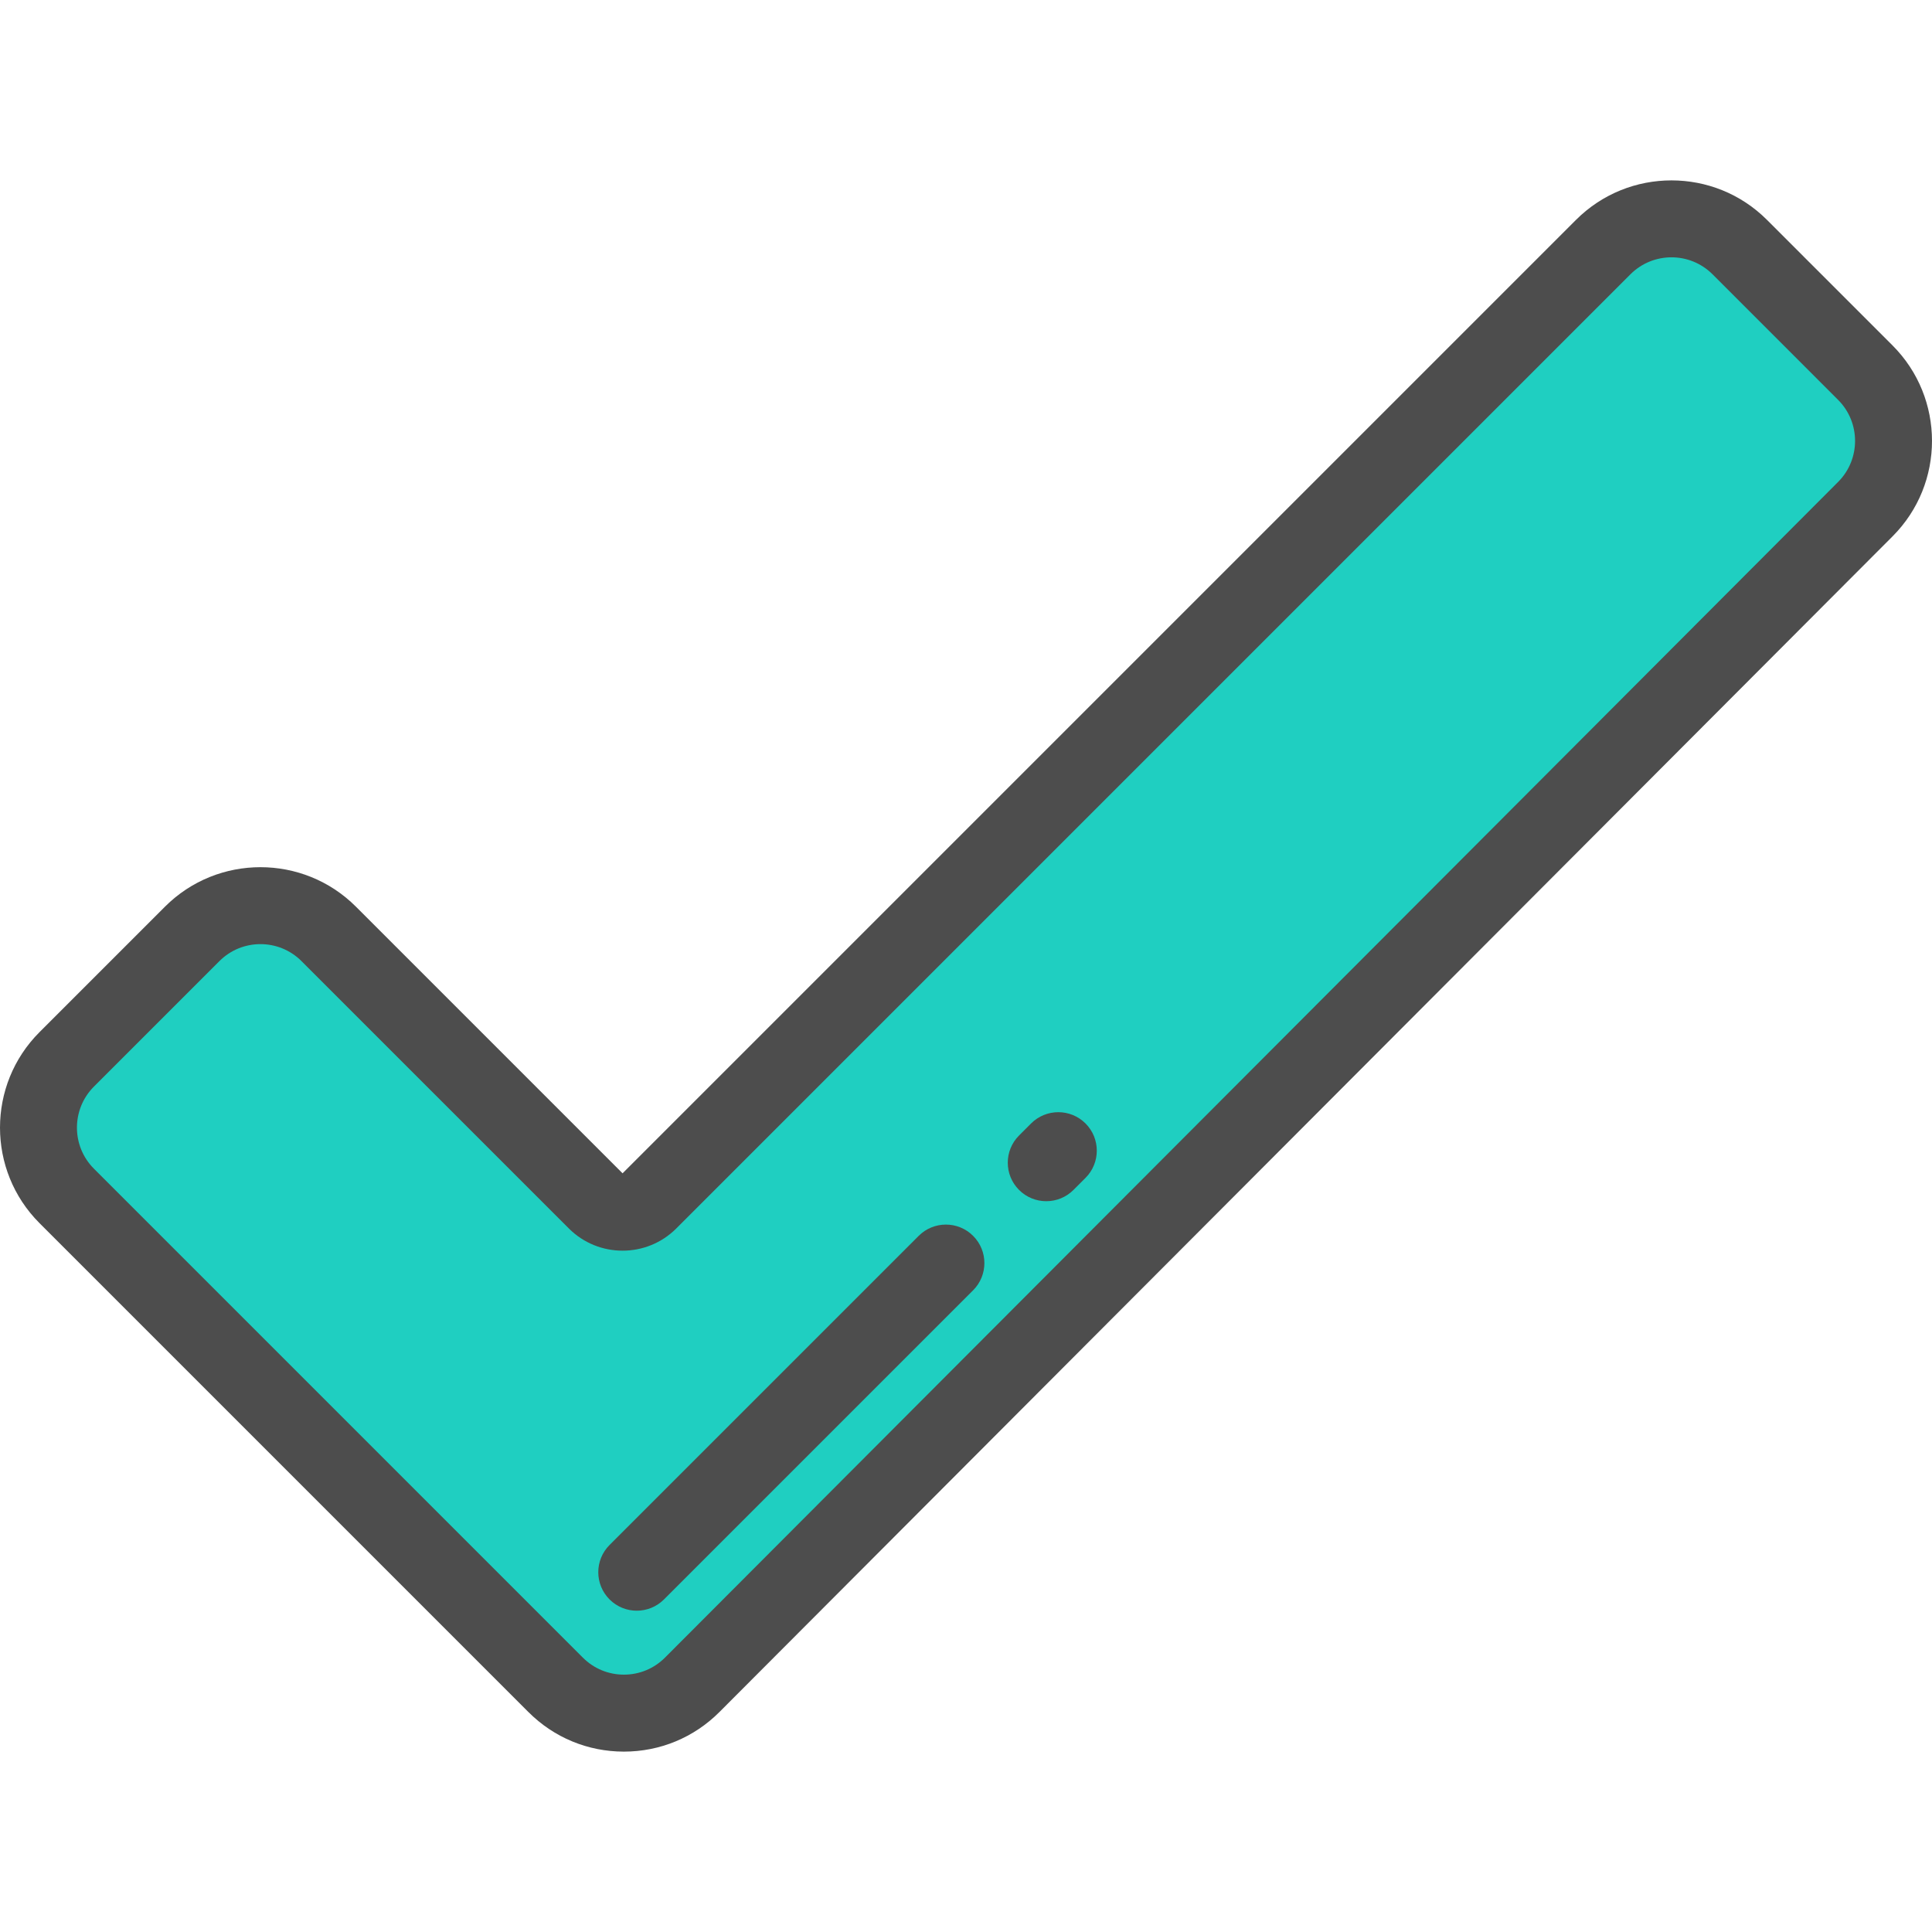
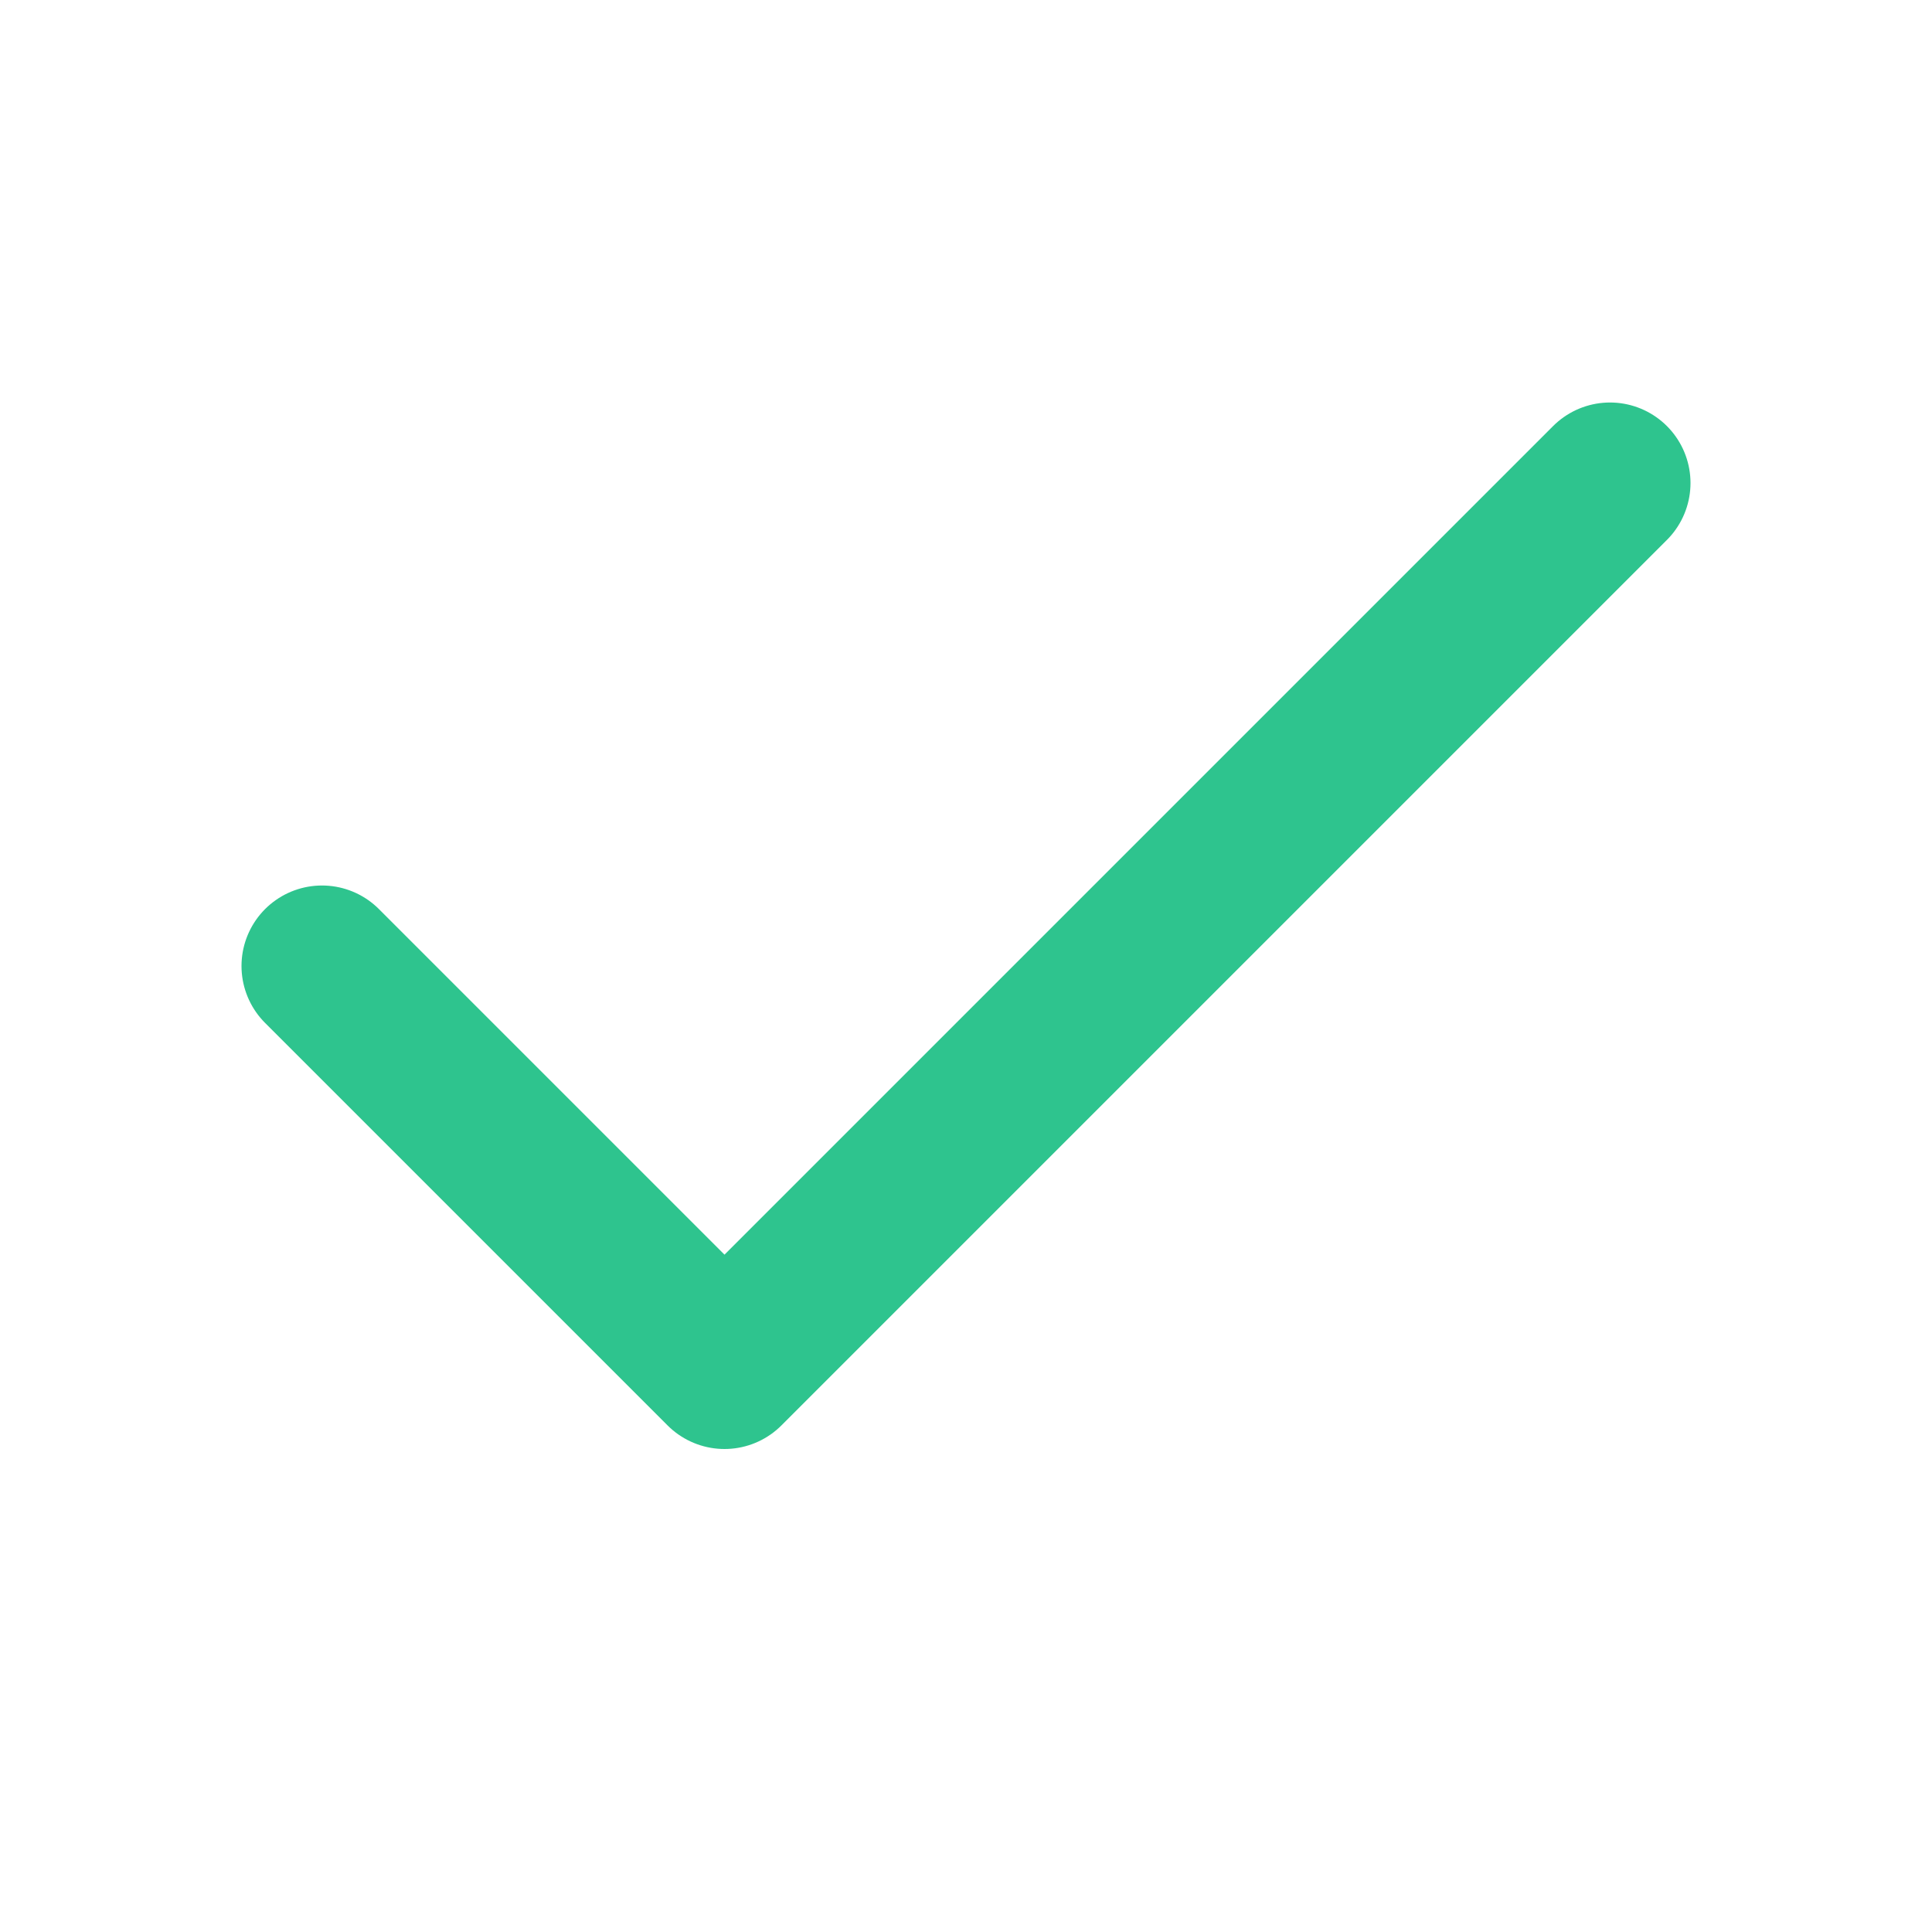
- <svg xmlns="http://www.w3.org/2000/svg" version="1.1" id="Layer_1" x="0px" y="0px" viewBox="0 0 511.999 511.999" style="enable-background:new 0 0 511.999 511.999;" xml:space="preserve">
-   <path style="fill:#1FCFC1;" d="M494.328,98.756l-33.279-33.279c-9.99-9.99-26.185-9.99-36.175,0L172.007,318.344  c-3.877,3.877-10.163,3.877-14.04,0L87.11,247.488c-9.99-9.99-26.185-9.99-36.175,0l-33.26,33.26c-9.99,9.99-9.99,26.185,0,36.175  l129.581,129.581c9.997,9.997,26.209,9.989,36.194-0.019l310.896-311.572C504.318,124.919,504.309,108.738,494.328,98.756z" />
-   <g>
-     <path style="fill:#4D4D4D;" d="M165.343,464.196c-9.557,0-18.54-3.721-25.3-10.479L10.462,324.135   c-13.949-13.95-13.949-36.649,0-50.6l33.26-33.26c13.951-13.95,36.649-13.95,50.6,0l70.664,70.664L417.661,58.265   c13.95-13.948,36.649-13.949,50.6,0l33.279,33.28l0,0c13.935,13.936,13.947,36.623,0.027,50.573L190.67,453.689   c-6.755,6.771-15.744,10.502-25.308,10.507C165.356,464.196,165.349,464.196,165.343,464.196z M69.022,250.203   c-3.938,0-7.876,1.499-10.875,4.498l-33.259,33.26c-5.997,5.997-5.997,15.754,0,21.75l129.581,129.581   c2.905,2.905,6.767,4.505,10.874,4.505c0.003,0,0.006,0,0.009,0c4.112-0.002,7.974-1.607,10.879-4.517l310.896-311.572   c5.983-5.997,5.978-15.748-0.012-21.738l0,0l-33.279-33.281c-5.996-5.997-15.754-5.996-21.75,0L179.219,325.557   c-7.848,7.848-20.617,7.847-28.466,0l-70.856-70.856C76.898,251.702,72.961,250.203,69.022,250.203z" />
-     <path style="fill:#4D4D4D;" d="M277.27,318.332c-2.611,0-5.221-0.997-7.213-2.989c-3.983-3.983-3.982-10.442,0.001-14.425   l3.192-3.192c3.983-3.982,10.443-3.982,14.425,0.001c3.983,3.983,3.982,10.442-0.001,14.425l-3.192,3.192   C282.49,317.337,279.88,318.332,277.27,318.332z" />
-     <path style="fill:#4D4D4D;" d="M168.75,426.851c-2.61,0-5.221-0.996-7.212-2.988c-3.983-3.983-3.983-10.442,0-14.426l81.922-81.922   c3.983-3.983,10.442-3.983,14.426,0c3.984,3.983,3.983,10.442,0,14.426l-81.922,81.922   C173.971,425.856,171.36,426.851,168.75,426.851z" />
-   </g>
-   <g>
- </g>
-   <g>
- </g>
-   <g>
- </g>
-   <g>
- </g>
-   <g>
- </g>
-   <g>
- </g>
-   <g>
- </g>
-   <g>
- </g>
-   <g>
- </g>
-   <g>
- </g>
-   <g>
- </g>
-   <g>
- </g>
-   <g>
- </g>
-   <g>
- </g>
-   <g>
- </g>
+ <svg xmlns="http://www.w3.org/2000/svg" width="24" height="24" viewBox="0 0 24 24" fill="none" stroke="#2ec48e" stroke-width="2" stroke-linecap="round" stroke-linejoin="round">
+   <polyline points="20 6 9 17 4 12" />
</svg>
